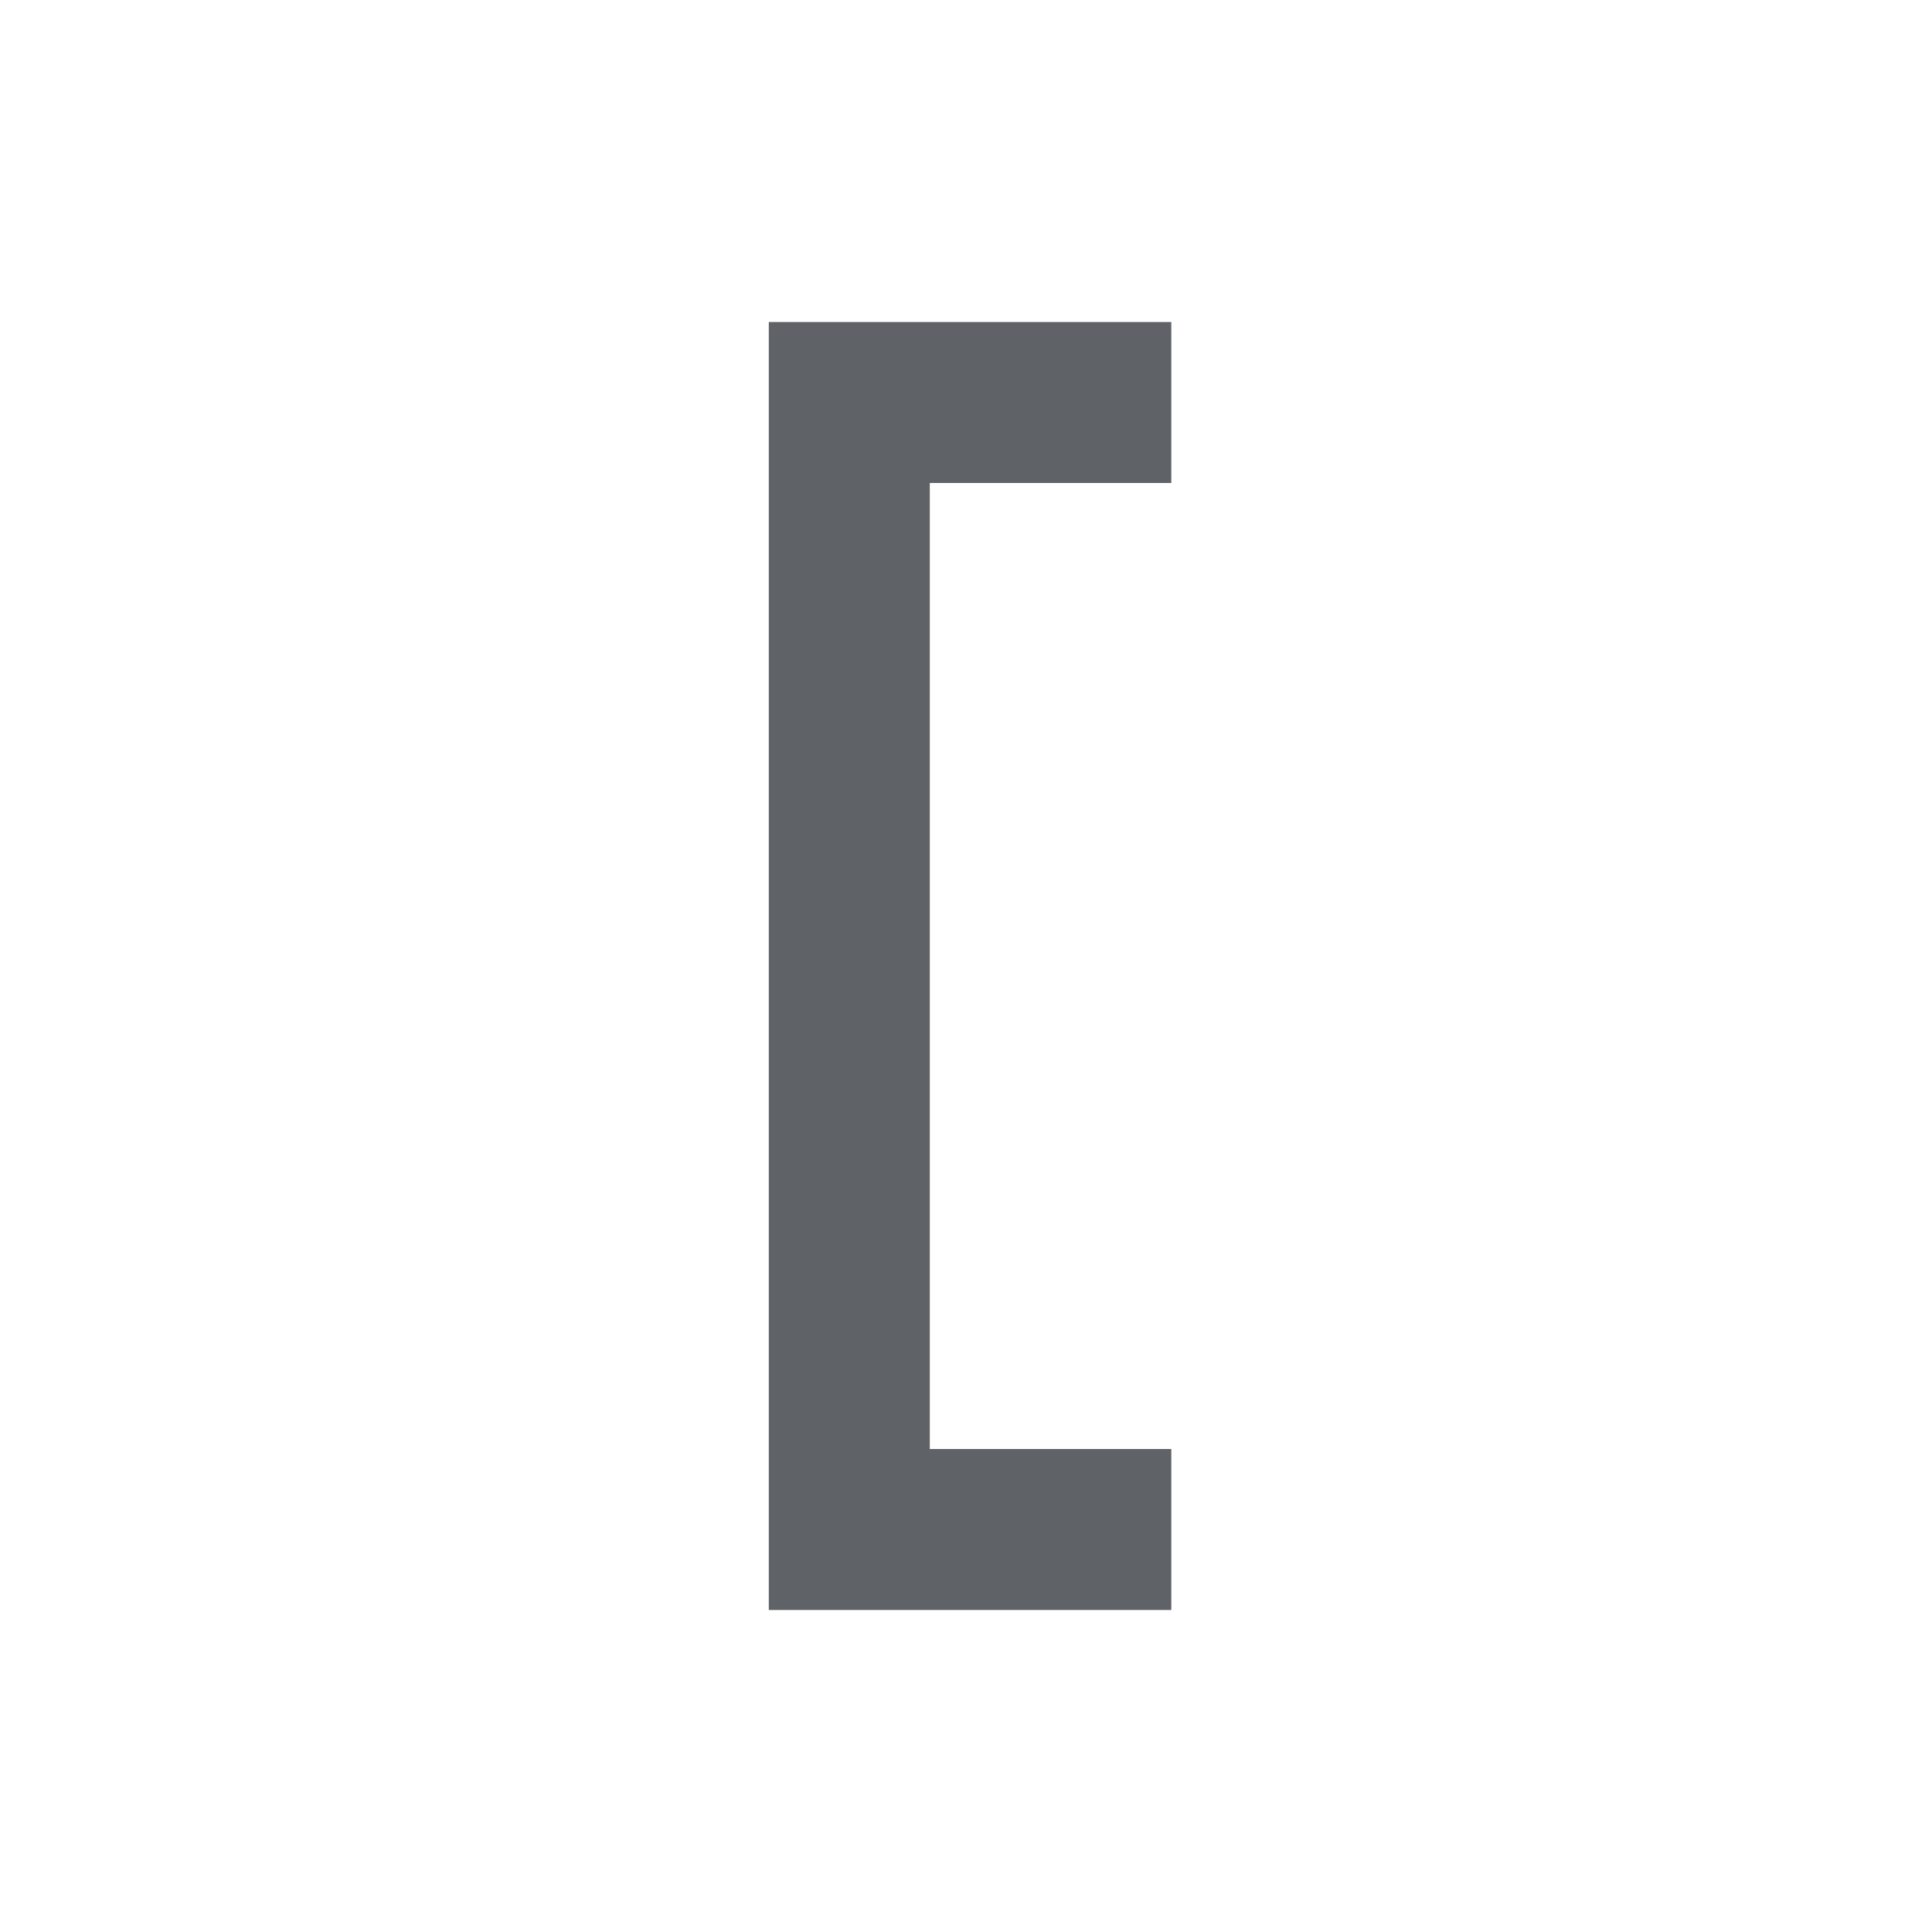
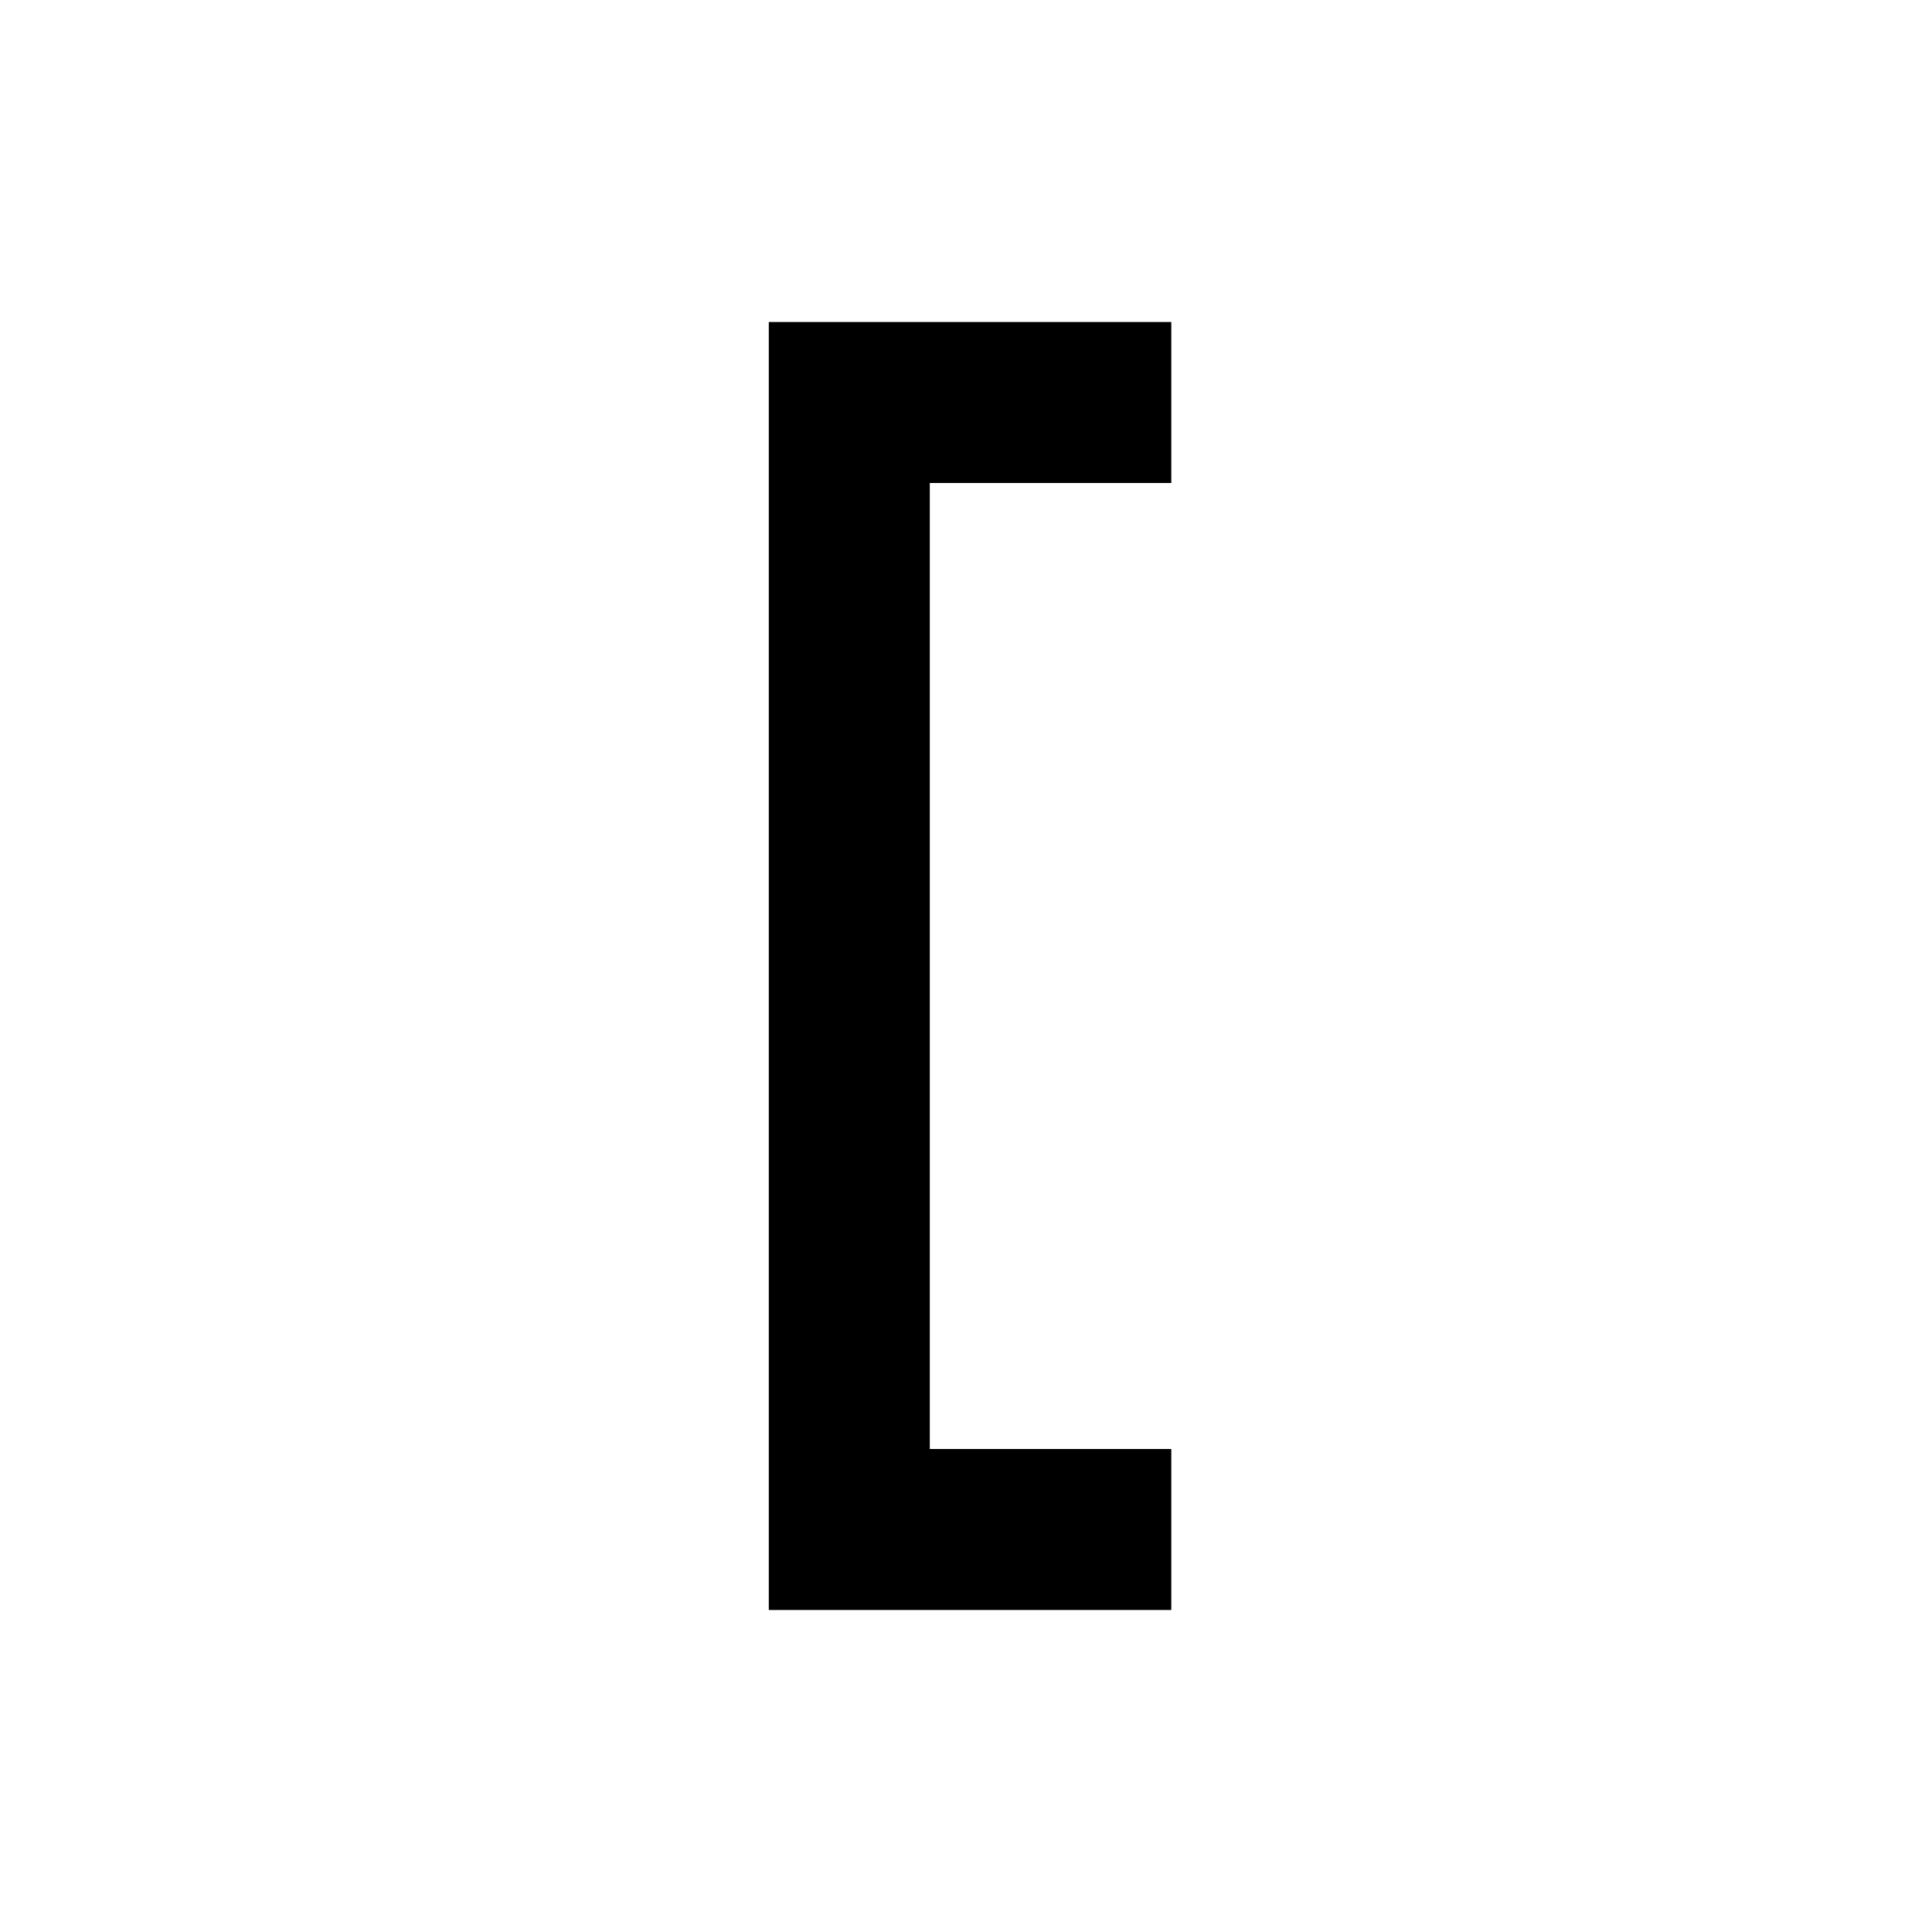
- <svg xmlns="http://www.w3.org/2000/svg" height="24px" viewBox="0 -960 960 960" width="24px" fill="#5f6368" version="1.1" id="svg881">
+ <svg xmlns="http://www.w3.org/2000/svg" height="24px" viewBox="0 -960 960 960" width="24px" fill="#000000" version="1.1" id="svg881">
  <defs id="defs885" />
  <path d="m 582.012,-160 v -80 h -120 v -480 h 120 V -800 h -200 v 640 z" id="path879-3" />
</svg>
